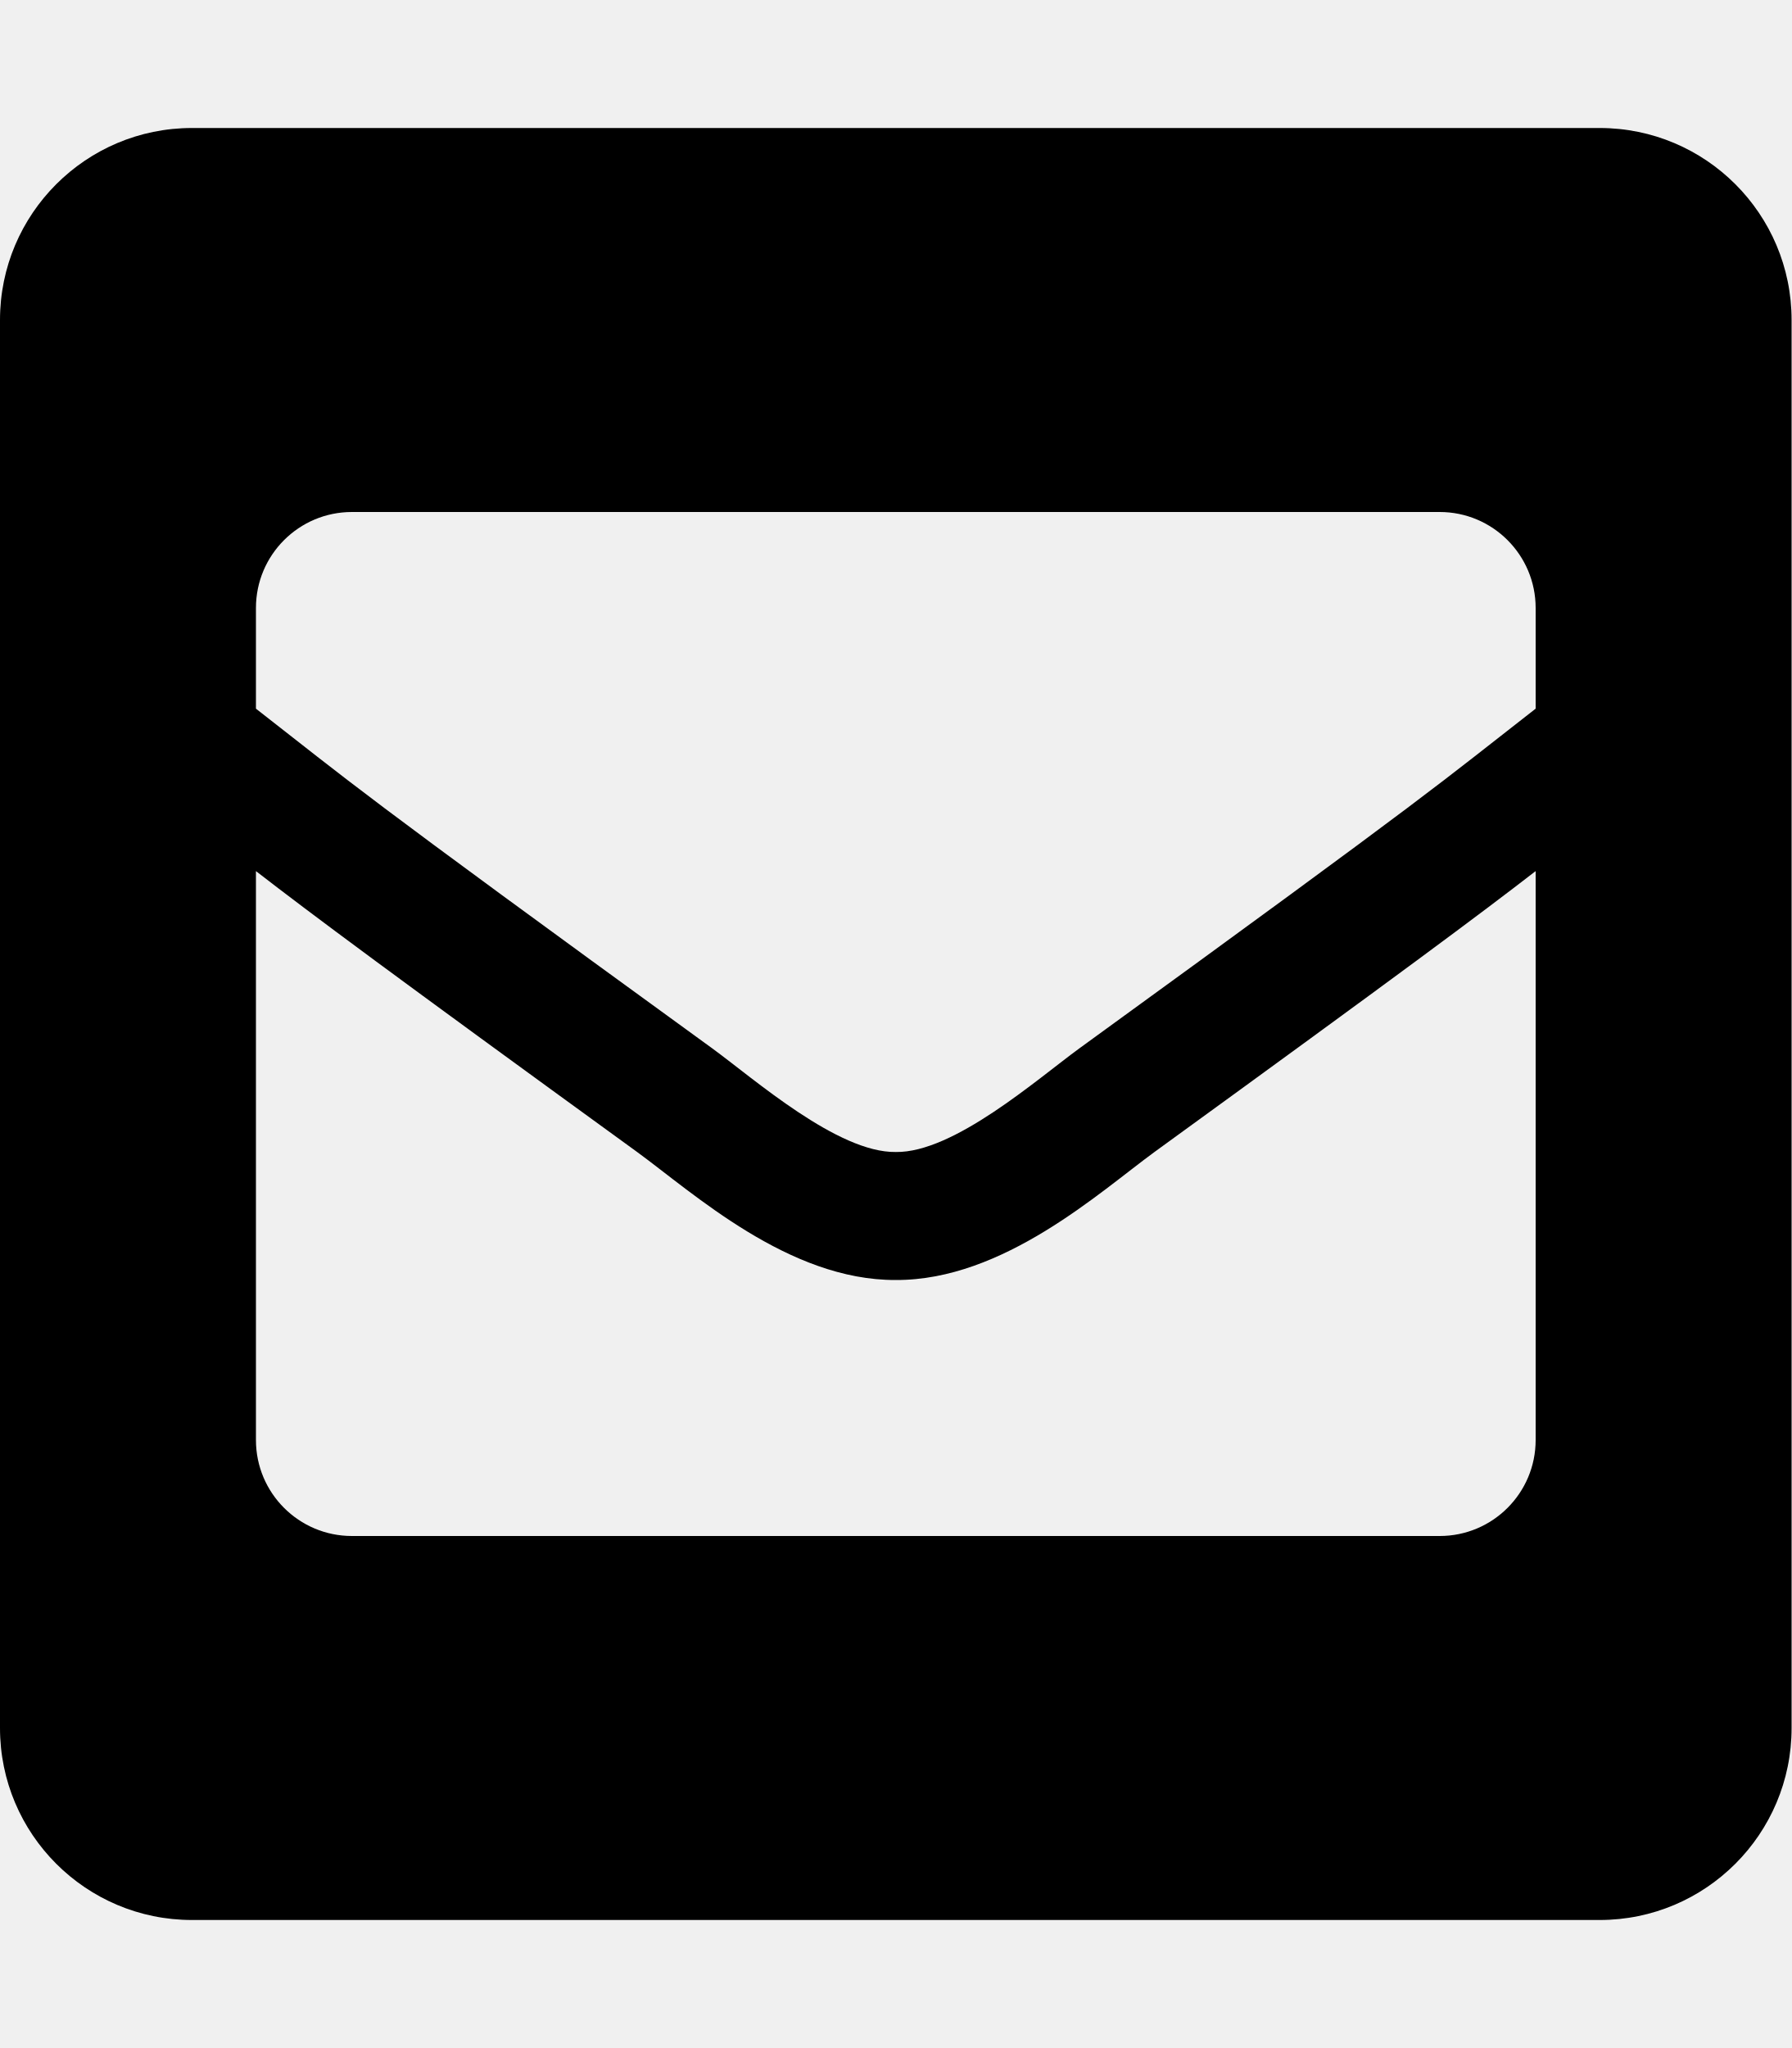
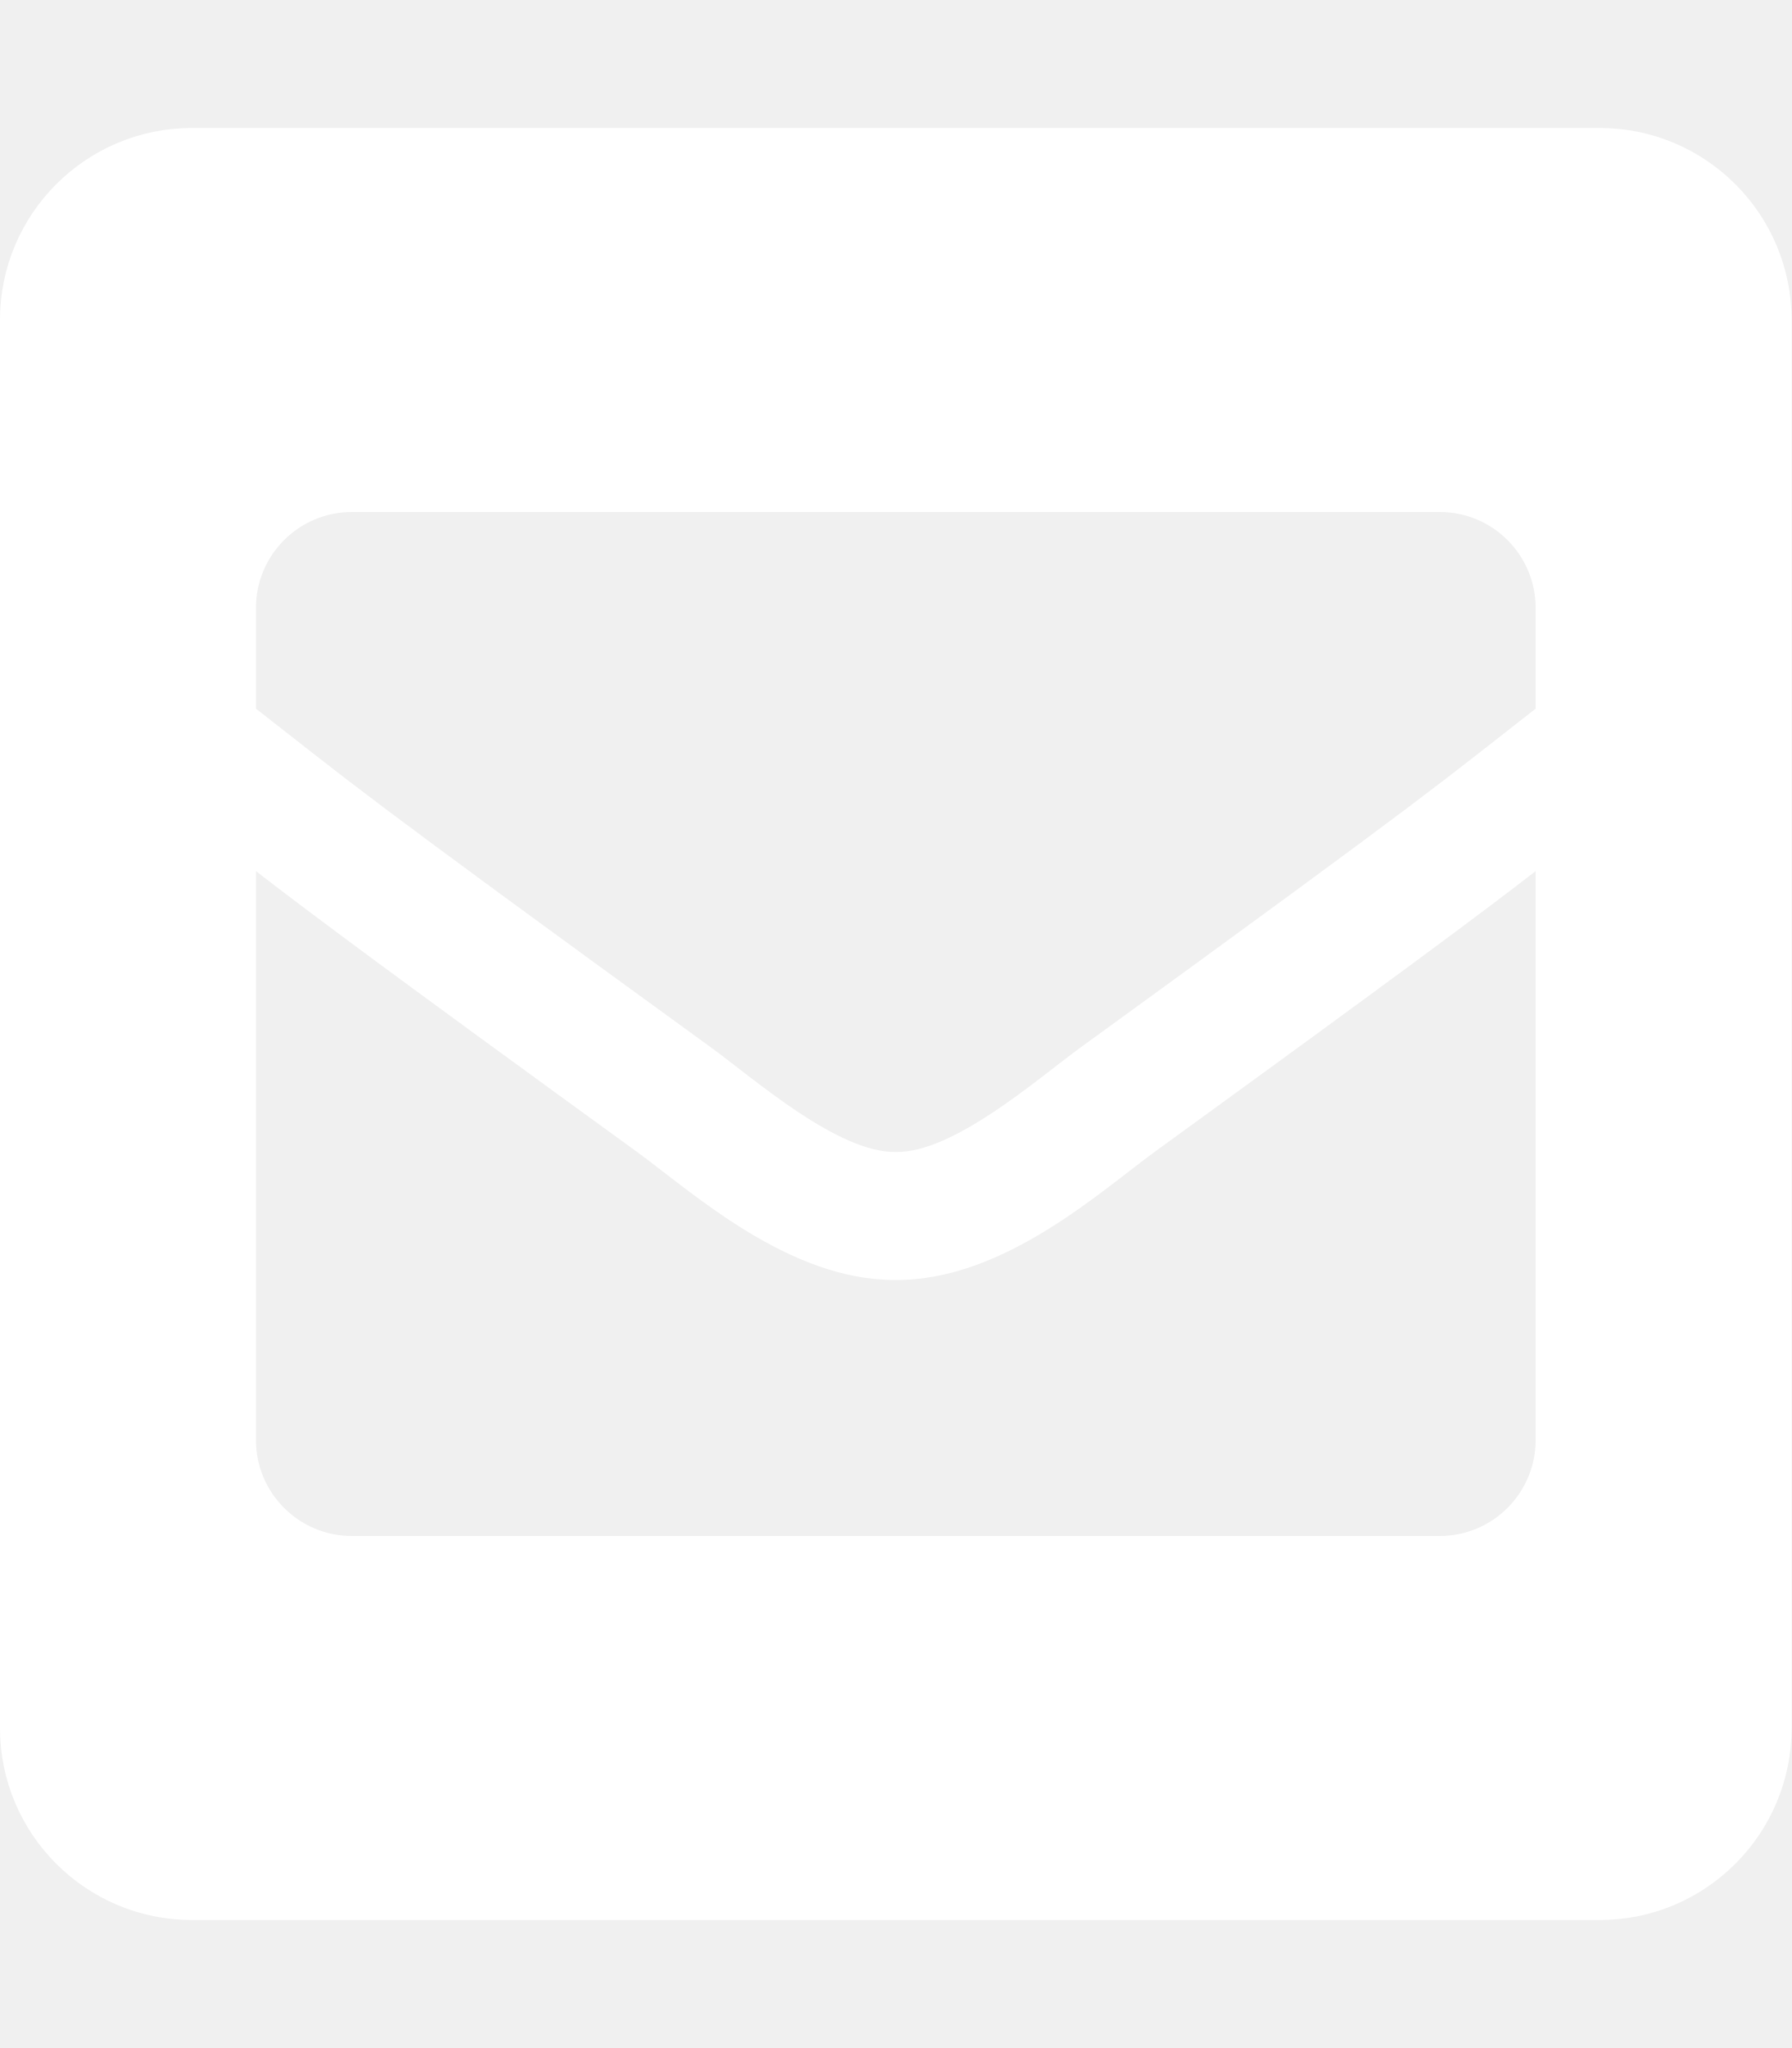
<svg xmlns="http://www.w3.org/2000/svg" viewBox="0 0 448 512">
-   <path d="M400 32H48C21.49 32 0 53.49 0 80v352c0 26.51 21.49 48 48 48h352c26.51 0 48-21.49 48-48V80c0-26.51-21.49-48-48-48zM178.117 262.104C87.429 196.287 88.353 196.121 64 177.167V152c0-13.255 10.745-24 24-24h272c13.255 0 24 10.745 24 24v25.167c-24.371 18.969-23.434 19.124-114.117 84.938-10.5 7.655-31.392 26.12-45.883 25.894-14.503.218-35.367-18.227-45.883-25.895zM384 217.775V360c0 13.255-10.745 24-24 24H88c-13.255 0-24-10.745-24-24V217.775c13.958 10.794 33.329 25.236 95.303 70.214 14.162 10.341 37.975 32.145 64.694 32.01 26.887.134 51.037-22.041 64.72-32.025 61.958-44.965 81.325-59.406 95.283-70.199z" />
+   <path fill="#ffffff" d="M400 32H48C21.49 32 0 53.49 0 80v352c0 26.51 21.49 48 48 48h352c26.51 0 48-21.49 48-48V80c0-26.51-21.49-48-48-48zM178.117 262.104C87.429 196.287 88.353 196.121 64 177.167V152c0-13.255 10.745-24 24-24h272c13.255 0 24 10.745 24 24v25.167c-24.371 18.969-23.434 19.124-114.117 84.938-10.5 7.655-31.392 26.12-45.883 25.894-14.503.218-35.367-18.227-45.883-25.895zM384 217.775V360c0 13.255-10.745 24-24 24H88c-13.255 0-24-10.745-24-24V217.775c13.958 10.794 33.329 25.236 95.303 70.214 14.162 10.341 37.975 32.145 64.694 32.01 26.887.134 51.037-22.041 64.72-32.025 61.958-44.965 81.325-59.406 95.283-70.199z" />
</svg>
